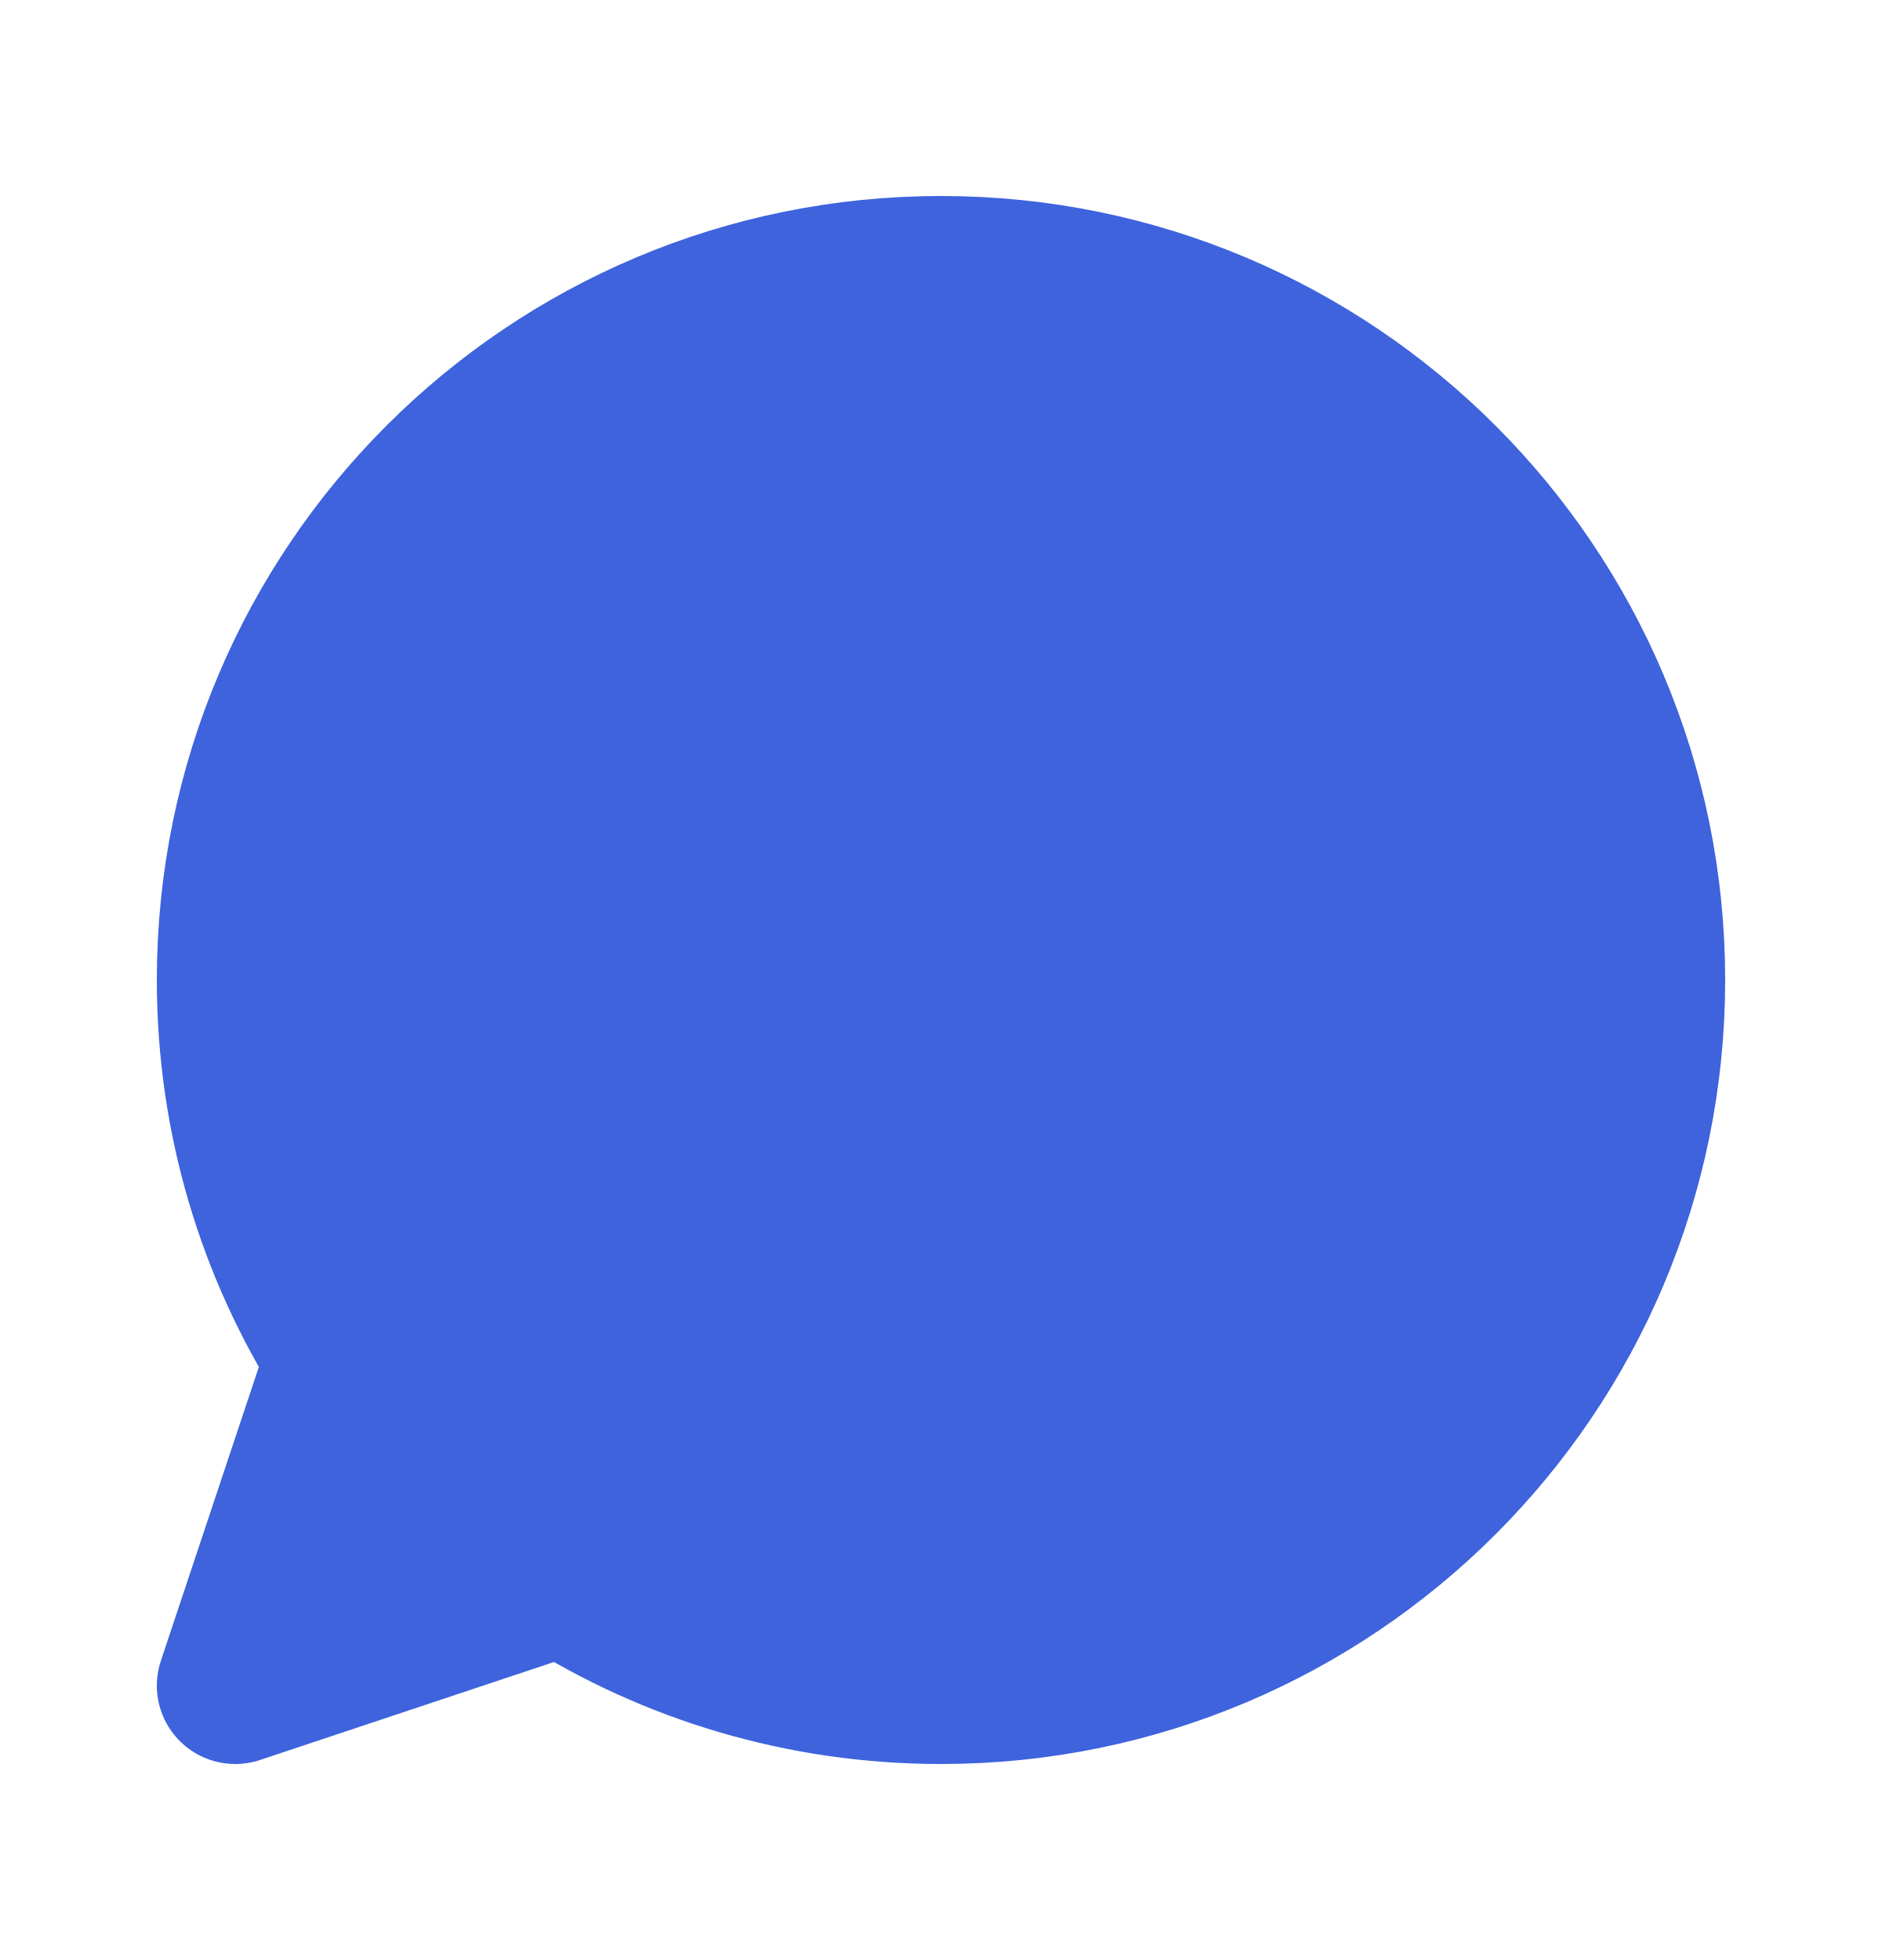
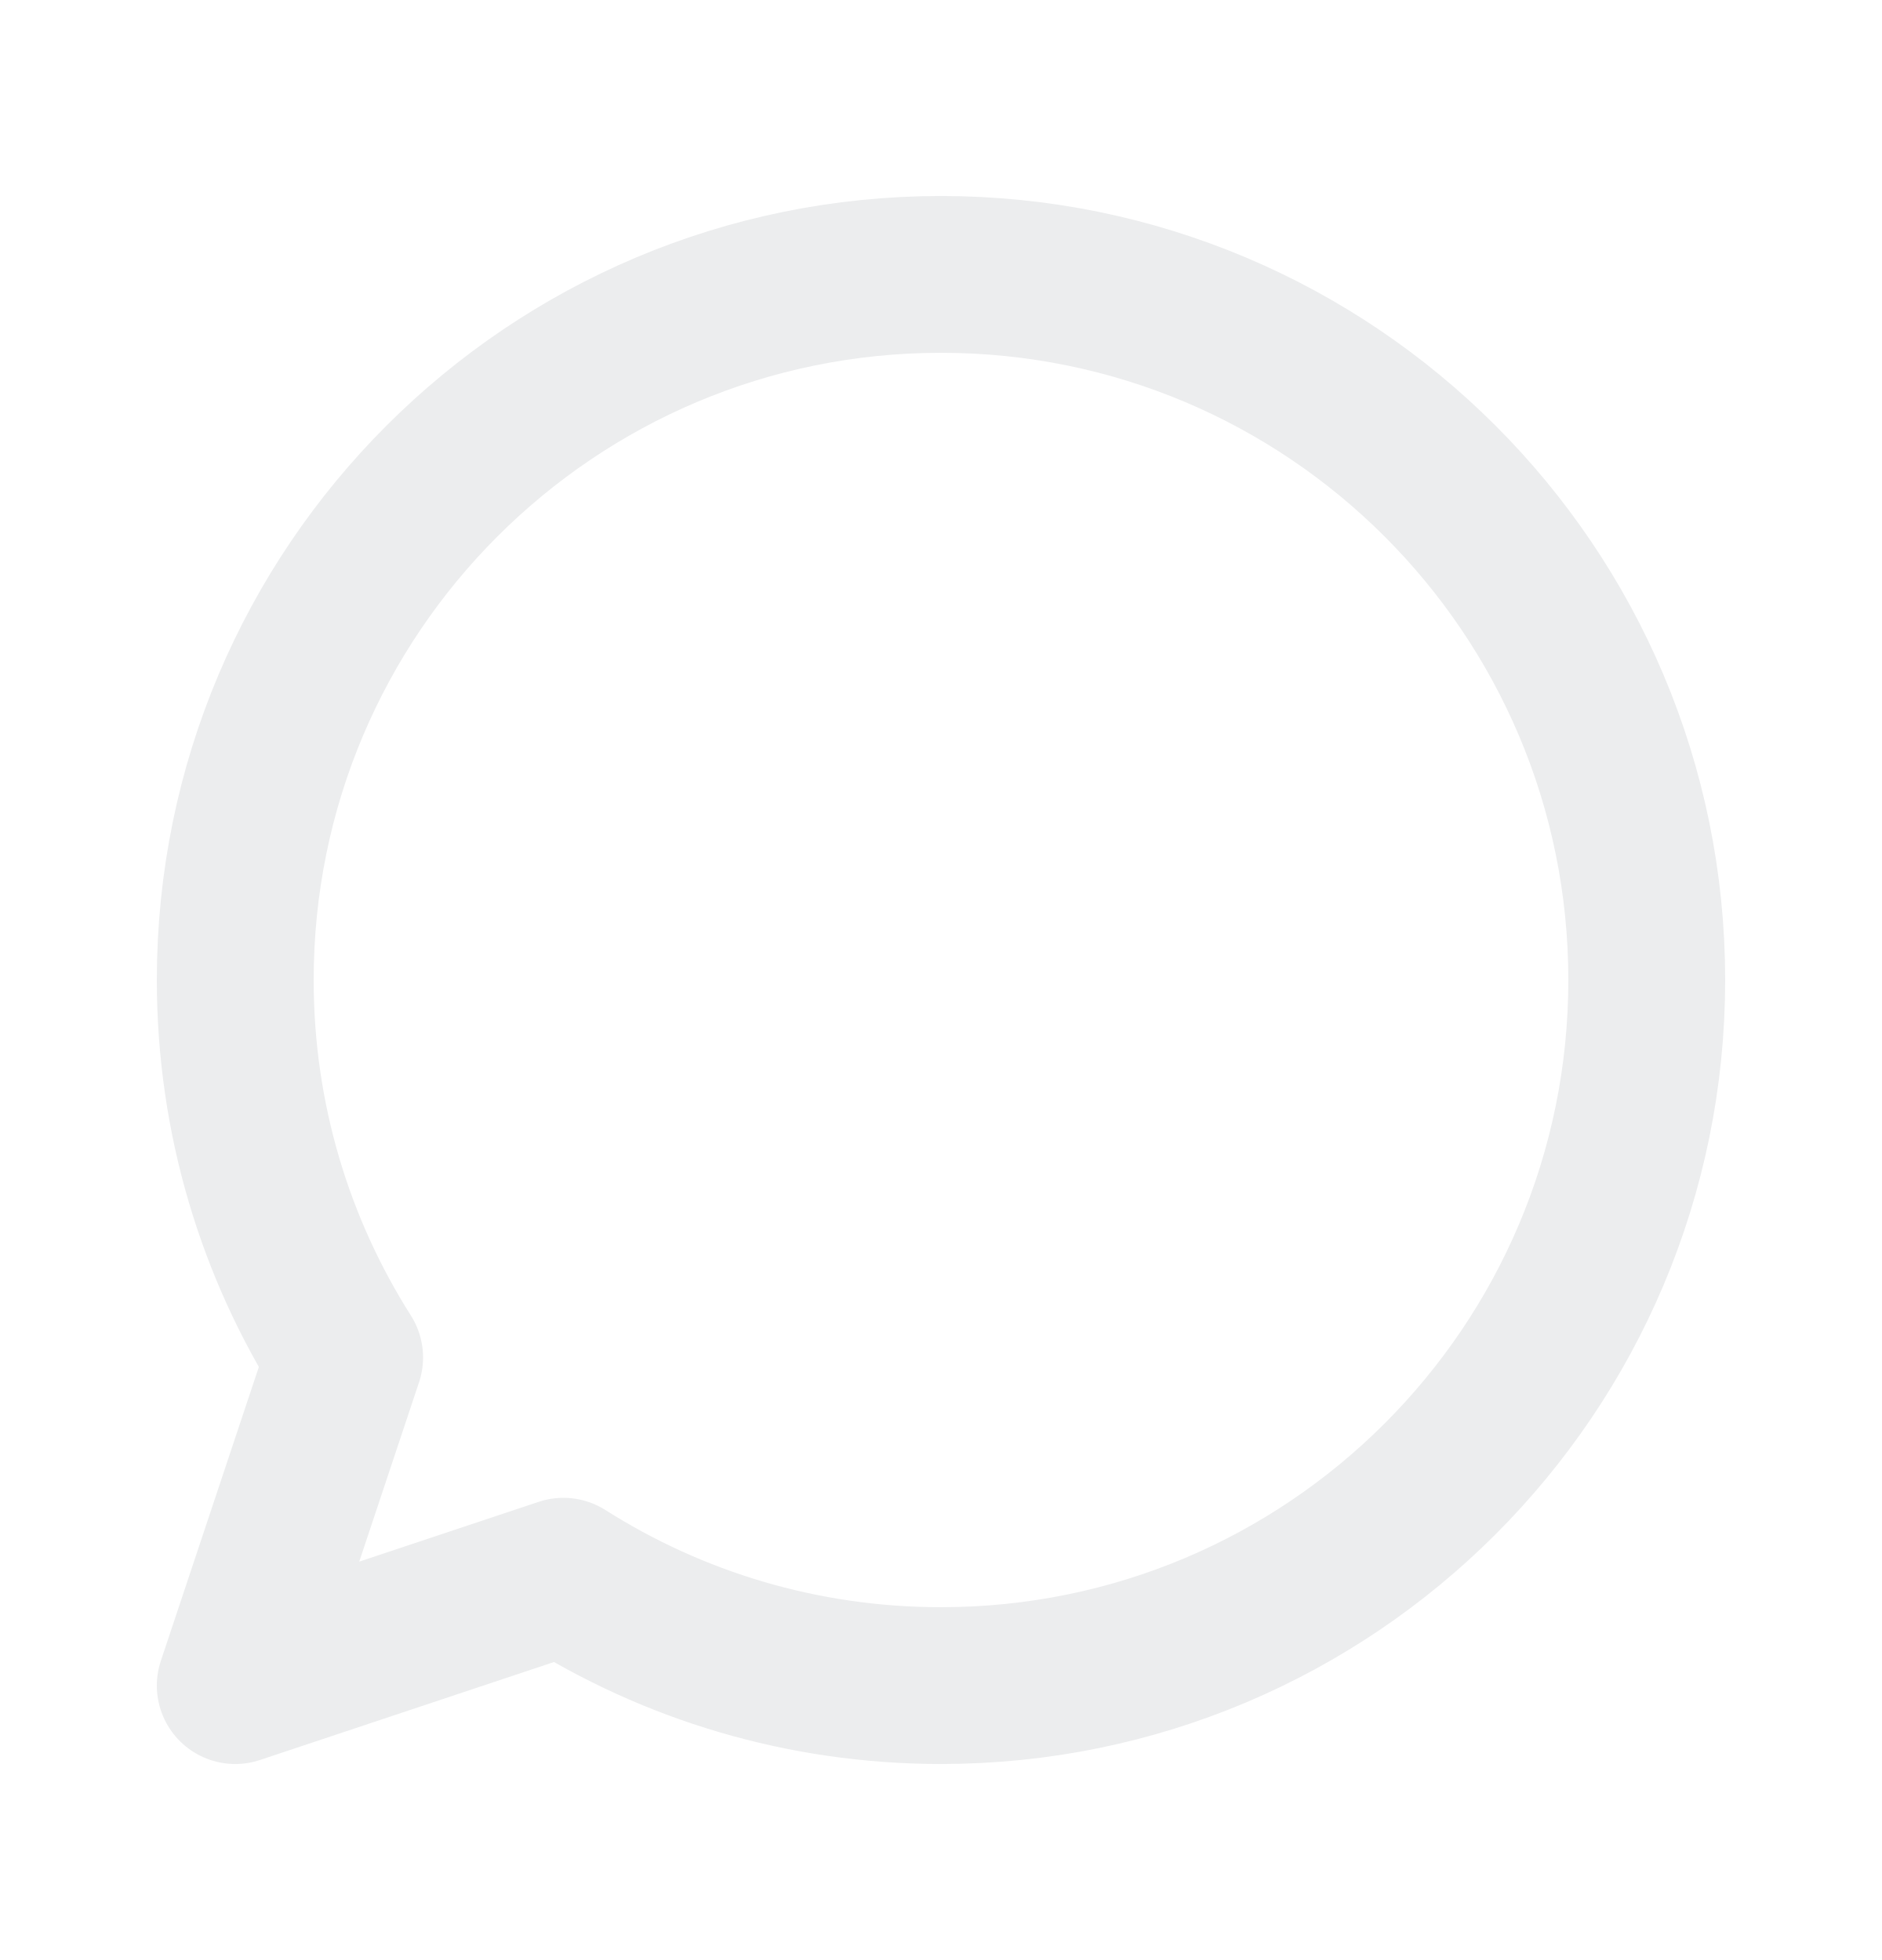
<svg xmlns="http://www.w3.org/2000/svg" width="24" height="25" viewBox="0 0 24 25" fill="none">
-   <path d="M21 12.5C21 17.471 16.971 21.5 12 21.5C10.229 21.5 8.577 20.988 7.185 20.105L3 21.5L4.395 17.315C3.512 15.923 3 14.271 3 12.5C3 7.529 7.029 3.5 12 3.5C16.971 3.5 21 7.529 21 12.5Z" fill="#3E63DD" stroke="#3E63DD" stroke-width="2" stroke-linecap="round" stroke-linejoin="round" />
+   <g id="Communication / Chat_Circle">
+     <path id="Vector" d="M21 12.5C21 17.471 16.971 21.5 12 21.5C10.229 21.5 8.577 20.988 7.185 20.105L3 21.5L4.395 17.315C3.512 15.923 3 14.271 3 12.5C3 7.529 7.029 3.5 12 3.5C16.971 3.5 21 7.529 21 12.5Z" stroke="#ECEDEE" stroke-width="2" stroke-linecap="round" stroke-linejoin="round" />
+   </g>
</svg>
